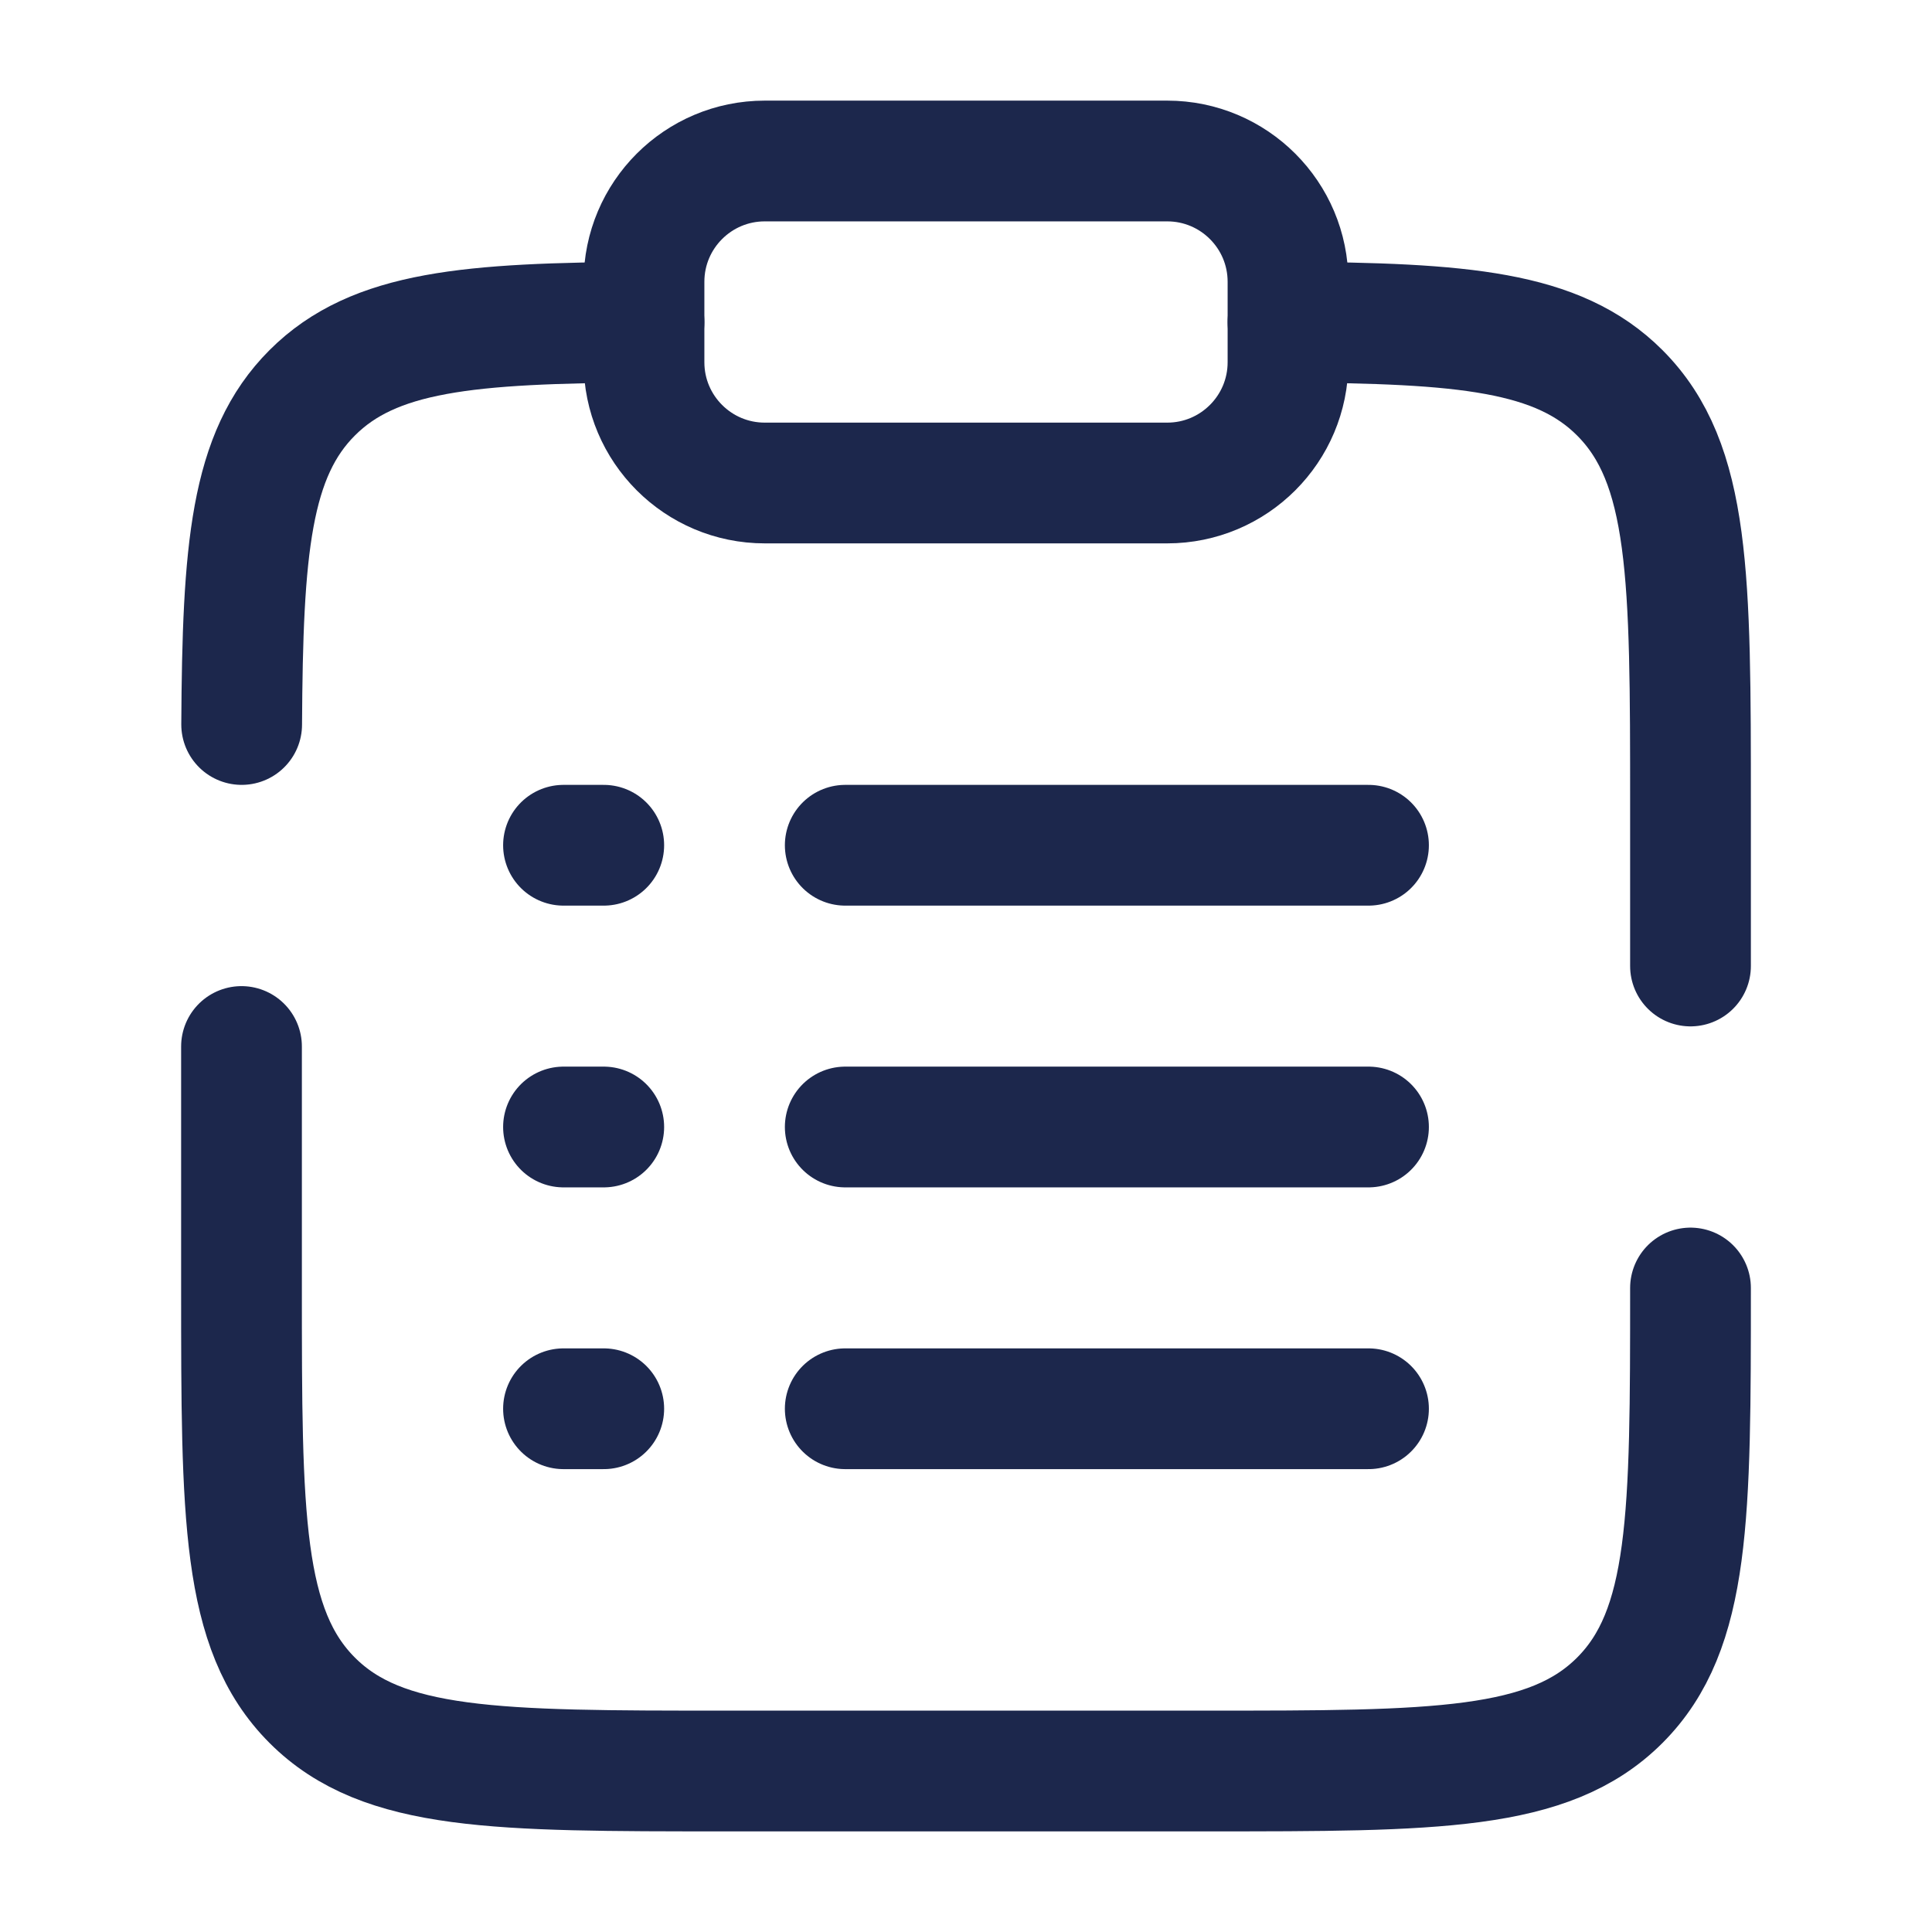
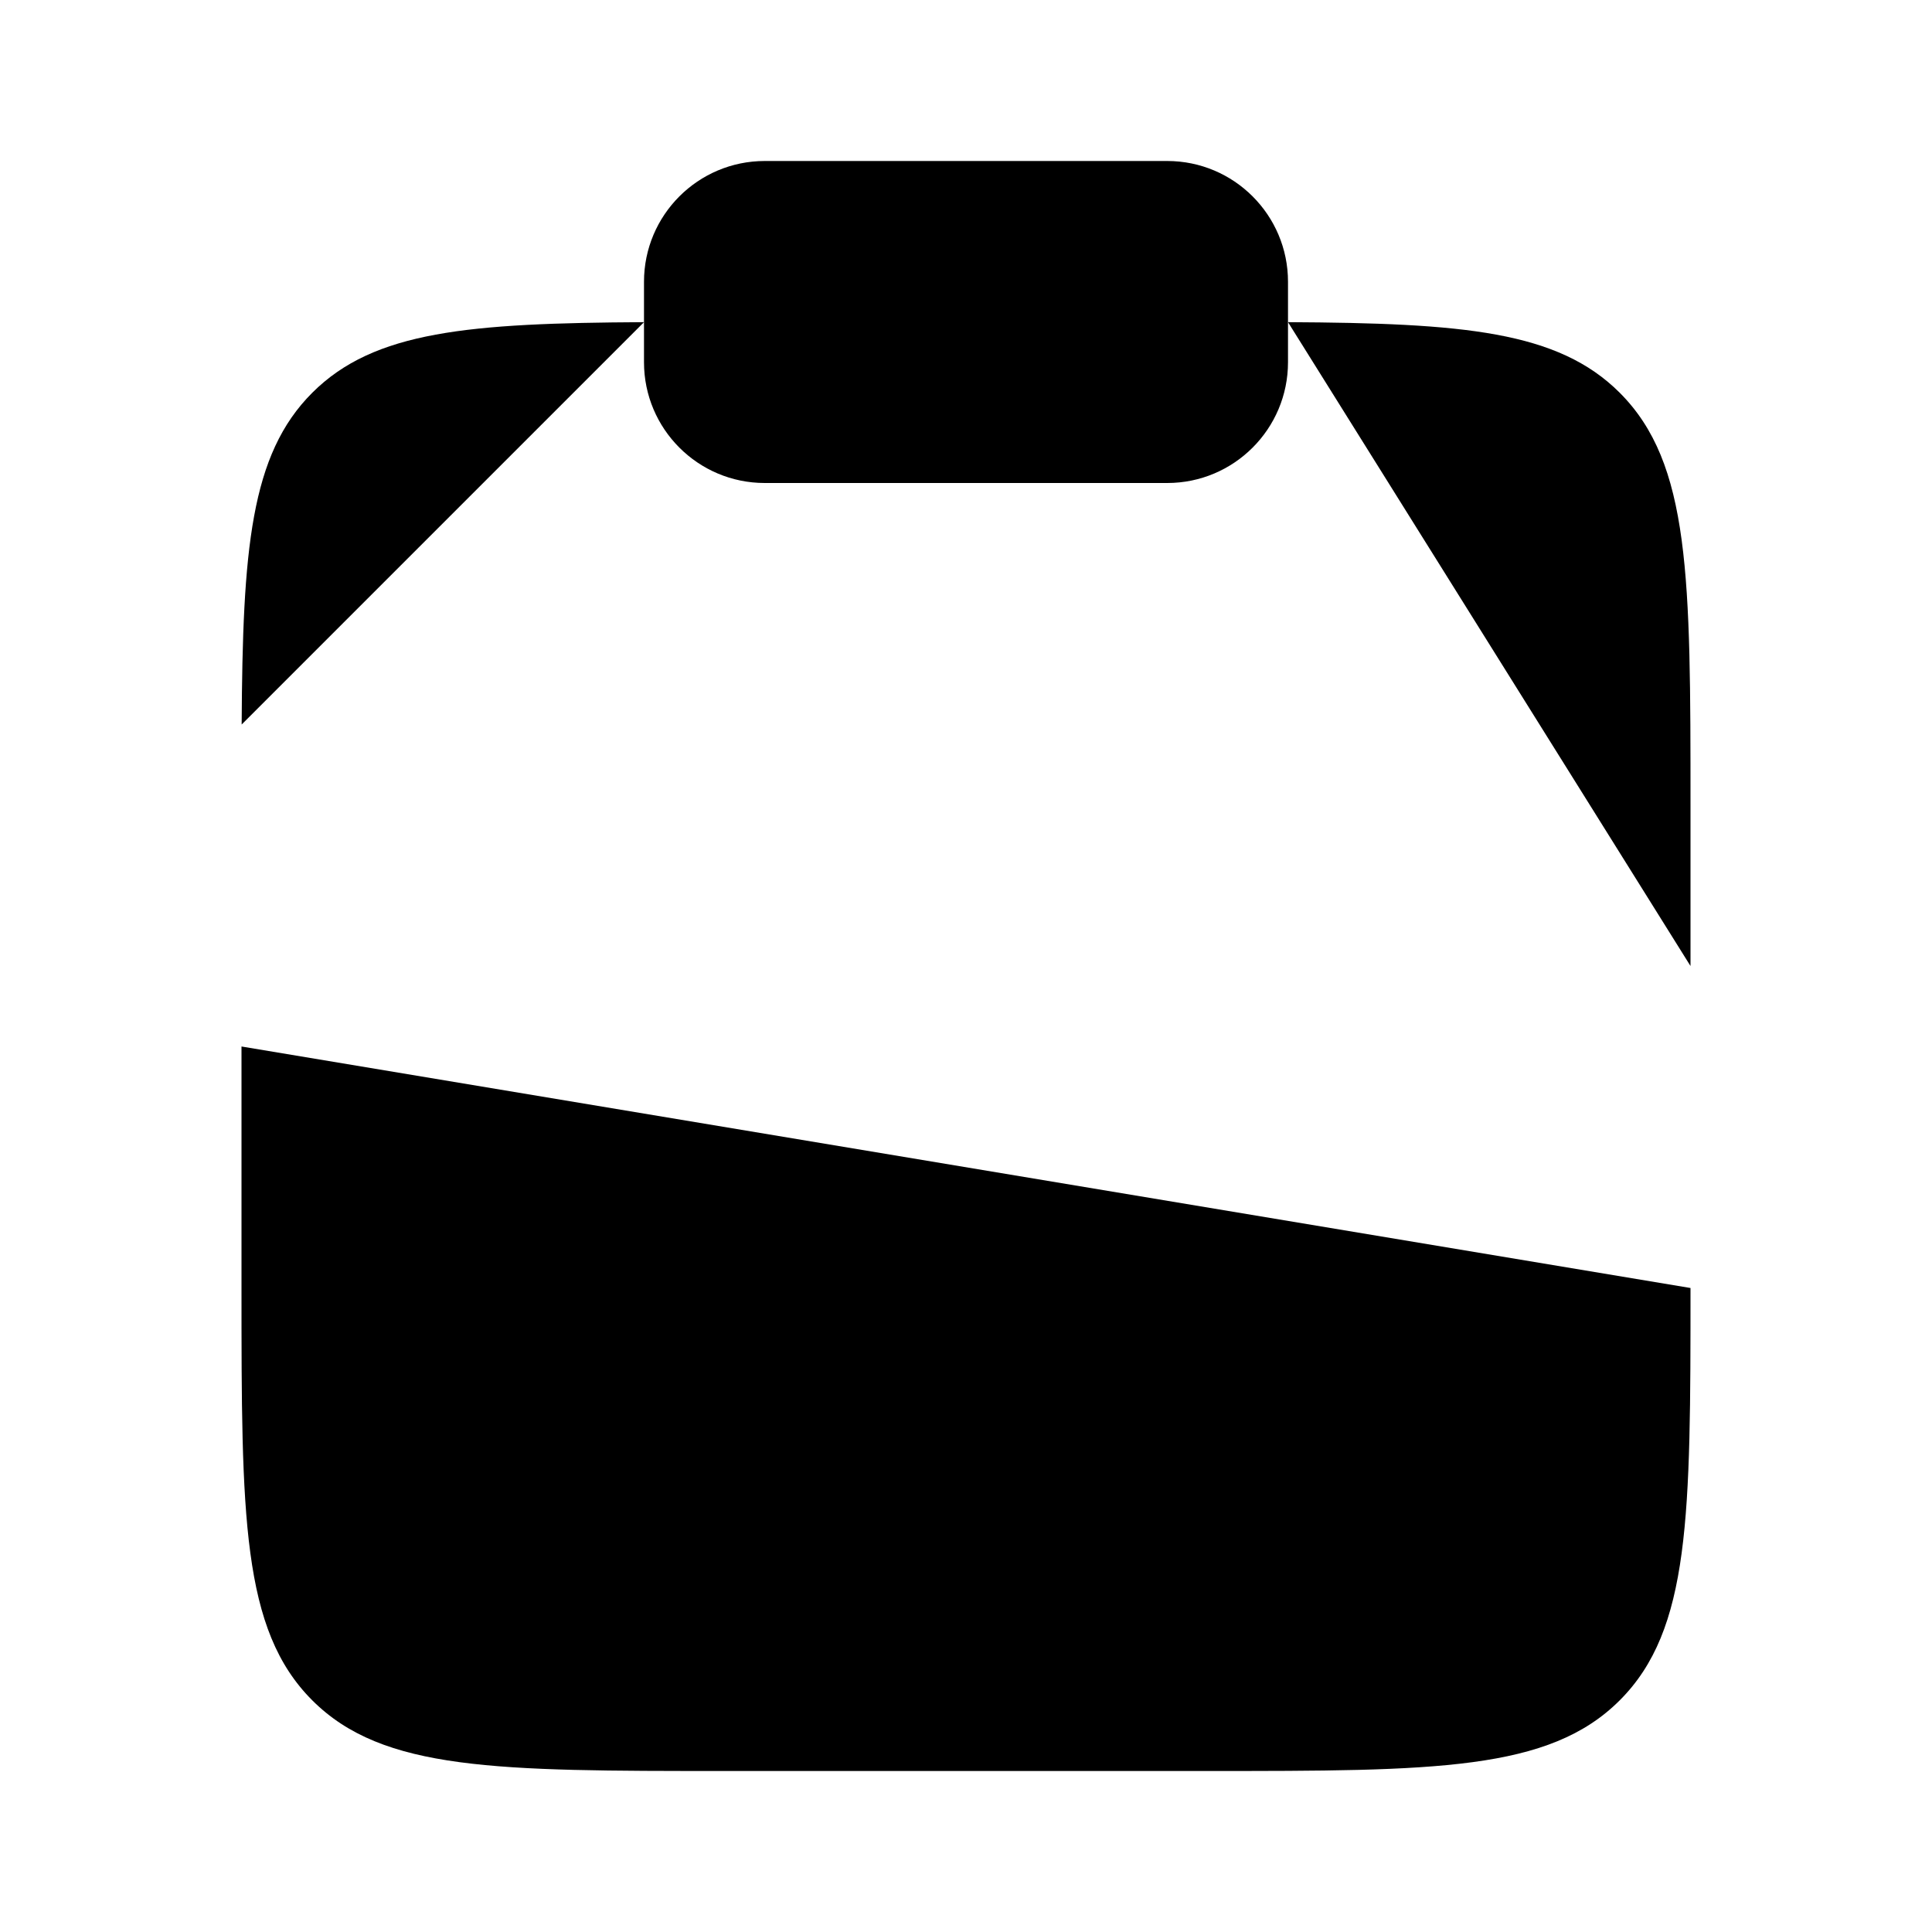
- <svg xmlns="http://www.w3.org/2000/svg" width="800px" height="800px" viewBox="0 0 24 24" fill="none">
-   <path d="M10.5 14L17 14" stroke="#1C274C" stroke-width="1.5" stroke-linecap="round" />
-   <path d="M7 14H7.5" stroke="#1C274C" stroke-width="1.5" stroke-linecap="round" />
-   <path d="M7 10.5H7.5" stroke="#1C274C" stroke-width="1.5" stroke-linecap="round" />
-   <path d="M7 17.5H7.5" stroke="#1C274C" stroke-width="1.5" stroke-linecap="round" />
-   <path d="M10.5 10.5H17" stroke="#1C274C" stroke-width="1.5" stroke-linecap="round" />
-   <path d="M10.5 17.5H17" stroke="#1C274C" stroke-width="1.5" stroke-linecap="round" />
-   <path d="M8 3.5C8 2.672 8.672 2 9.5 2H14.5C15.328 2 16 2.672 16 3.5V4.5C16 5.328 15.328 6 14.5 6H9.5C8.672 6 8 5.328 8 4.5V3.5Z" stroke="#1C274C" stroke-width="1.5" />
-   <path d="M21 16C21 18.829 21 20.243 20.121 21.122C19.243 22 17.828 22 15 22H9C6.172 22 4.757 22 3.879 21.122C3 20.243 3 18.829 3 16V13M16 4.002C18.175 4.014 19.353 4.111 20.121 4.879C21 5.758 21 7.172 21 10V12M8 4.002C5.825 4.014 4.647 4.111 3.879 4.879C3.11 5.647 3.014 6.825 3.002 9" stroke="#1C274C" stroke-width="1.5" stroke-linecap="round" />
+ <svg xmlns="http://www.w3.org/2000/svg" width="800px" height="800px" viewBox="0 0 24 24">
+   <path d="M10.5 14L17 14" stroke-width="1.5" stroke-linecap="round" />
+   <path d="M7 14H7.5" stroke-width="1.5" stroke-linecap="round" />
+   <path d="M7 10.5H7.5" stroke-width="1.5" stroke-linecap="round" />
+   <path d="M7 17.5H7.5" stroke-width="1.5" stroke-linecap="round" />
+   <path d="M10.5 10.5H17" stroke-width="1.5" stroke-linecap="round" />
+   <path d="M10.5 17.5H17" stroke-width="1.5" stroke-linecap="round" />
+   <path d="M8 3.5C8 2.672 8.672 2 9.5 2H14.5C15.328 2 16 2.672 16 3.5V4.5C16 5.328 15.328 6 14.5 6H9.5C8.672 6 8 5.328 8 4.5V3.5Z" stroke-width="1.5" />
+   <path d="M21 16C21 18.829 21 20.243 20.121 21.122C19.243 22 17.828 22 15 22H9C6.172 22 4.757 22 3.879 21.122C3 20.243 3 18.829 3 16V13M16 4.002C18.175 4.014 19.353 4.111 20.121 4.879C21 5.758 21 7.172 21 10V12M8 4.002C5.825 4.014 4.647 4.111 3.879 4.879C3.11 5.647 3.014 6.825 3.002 9" stroke-width="1.5" stroke-linecap="round" />
</svg>
